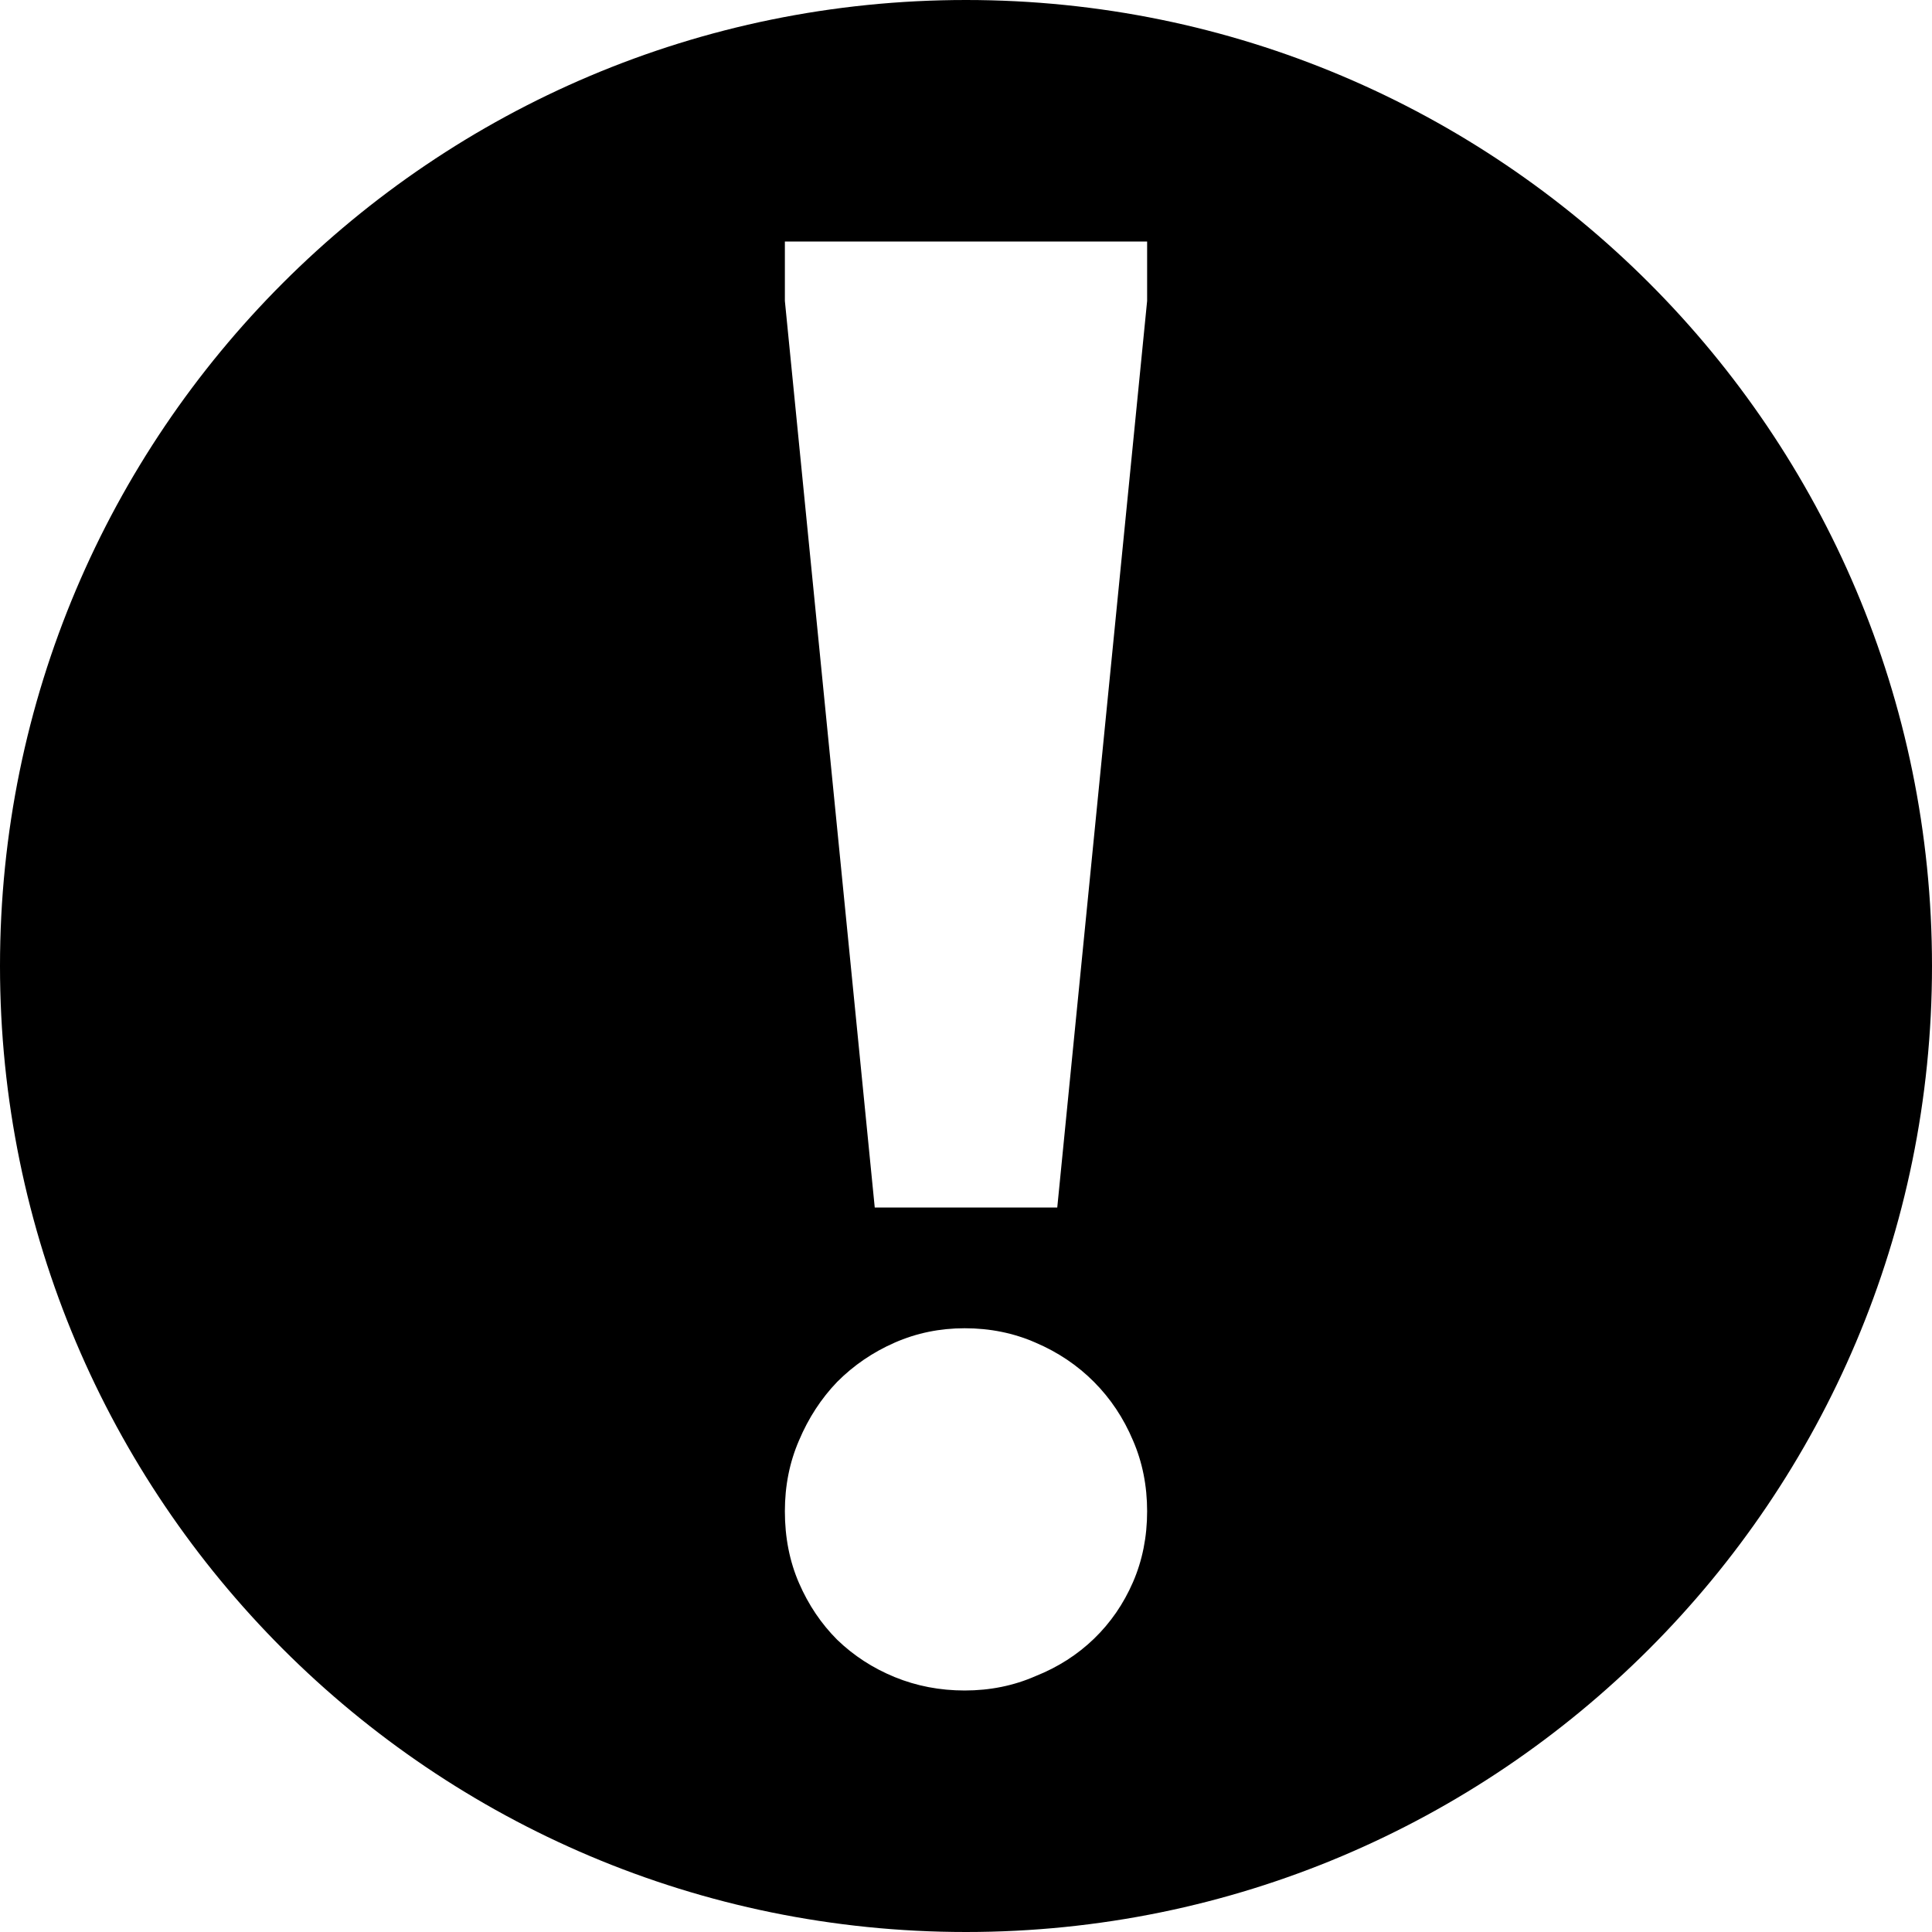
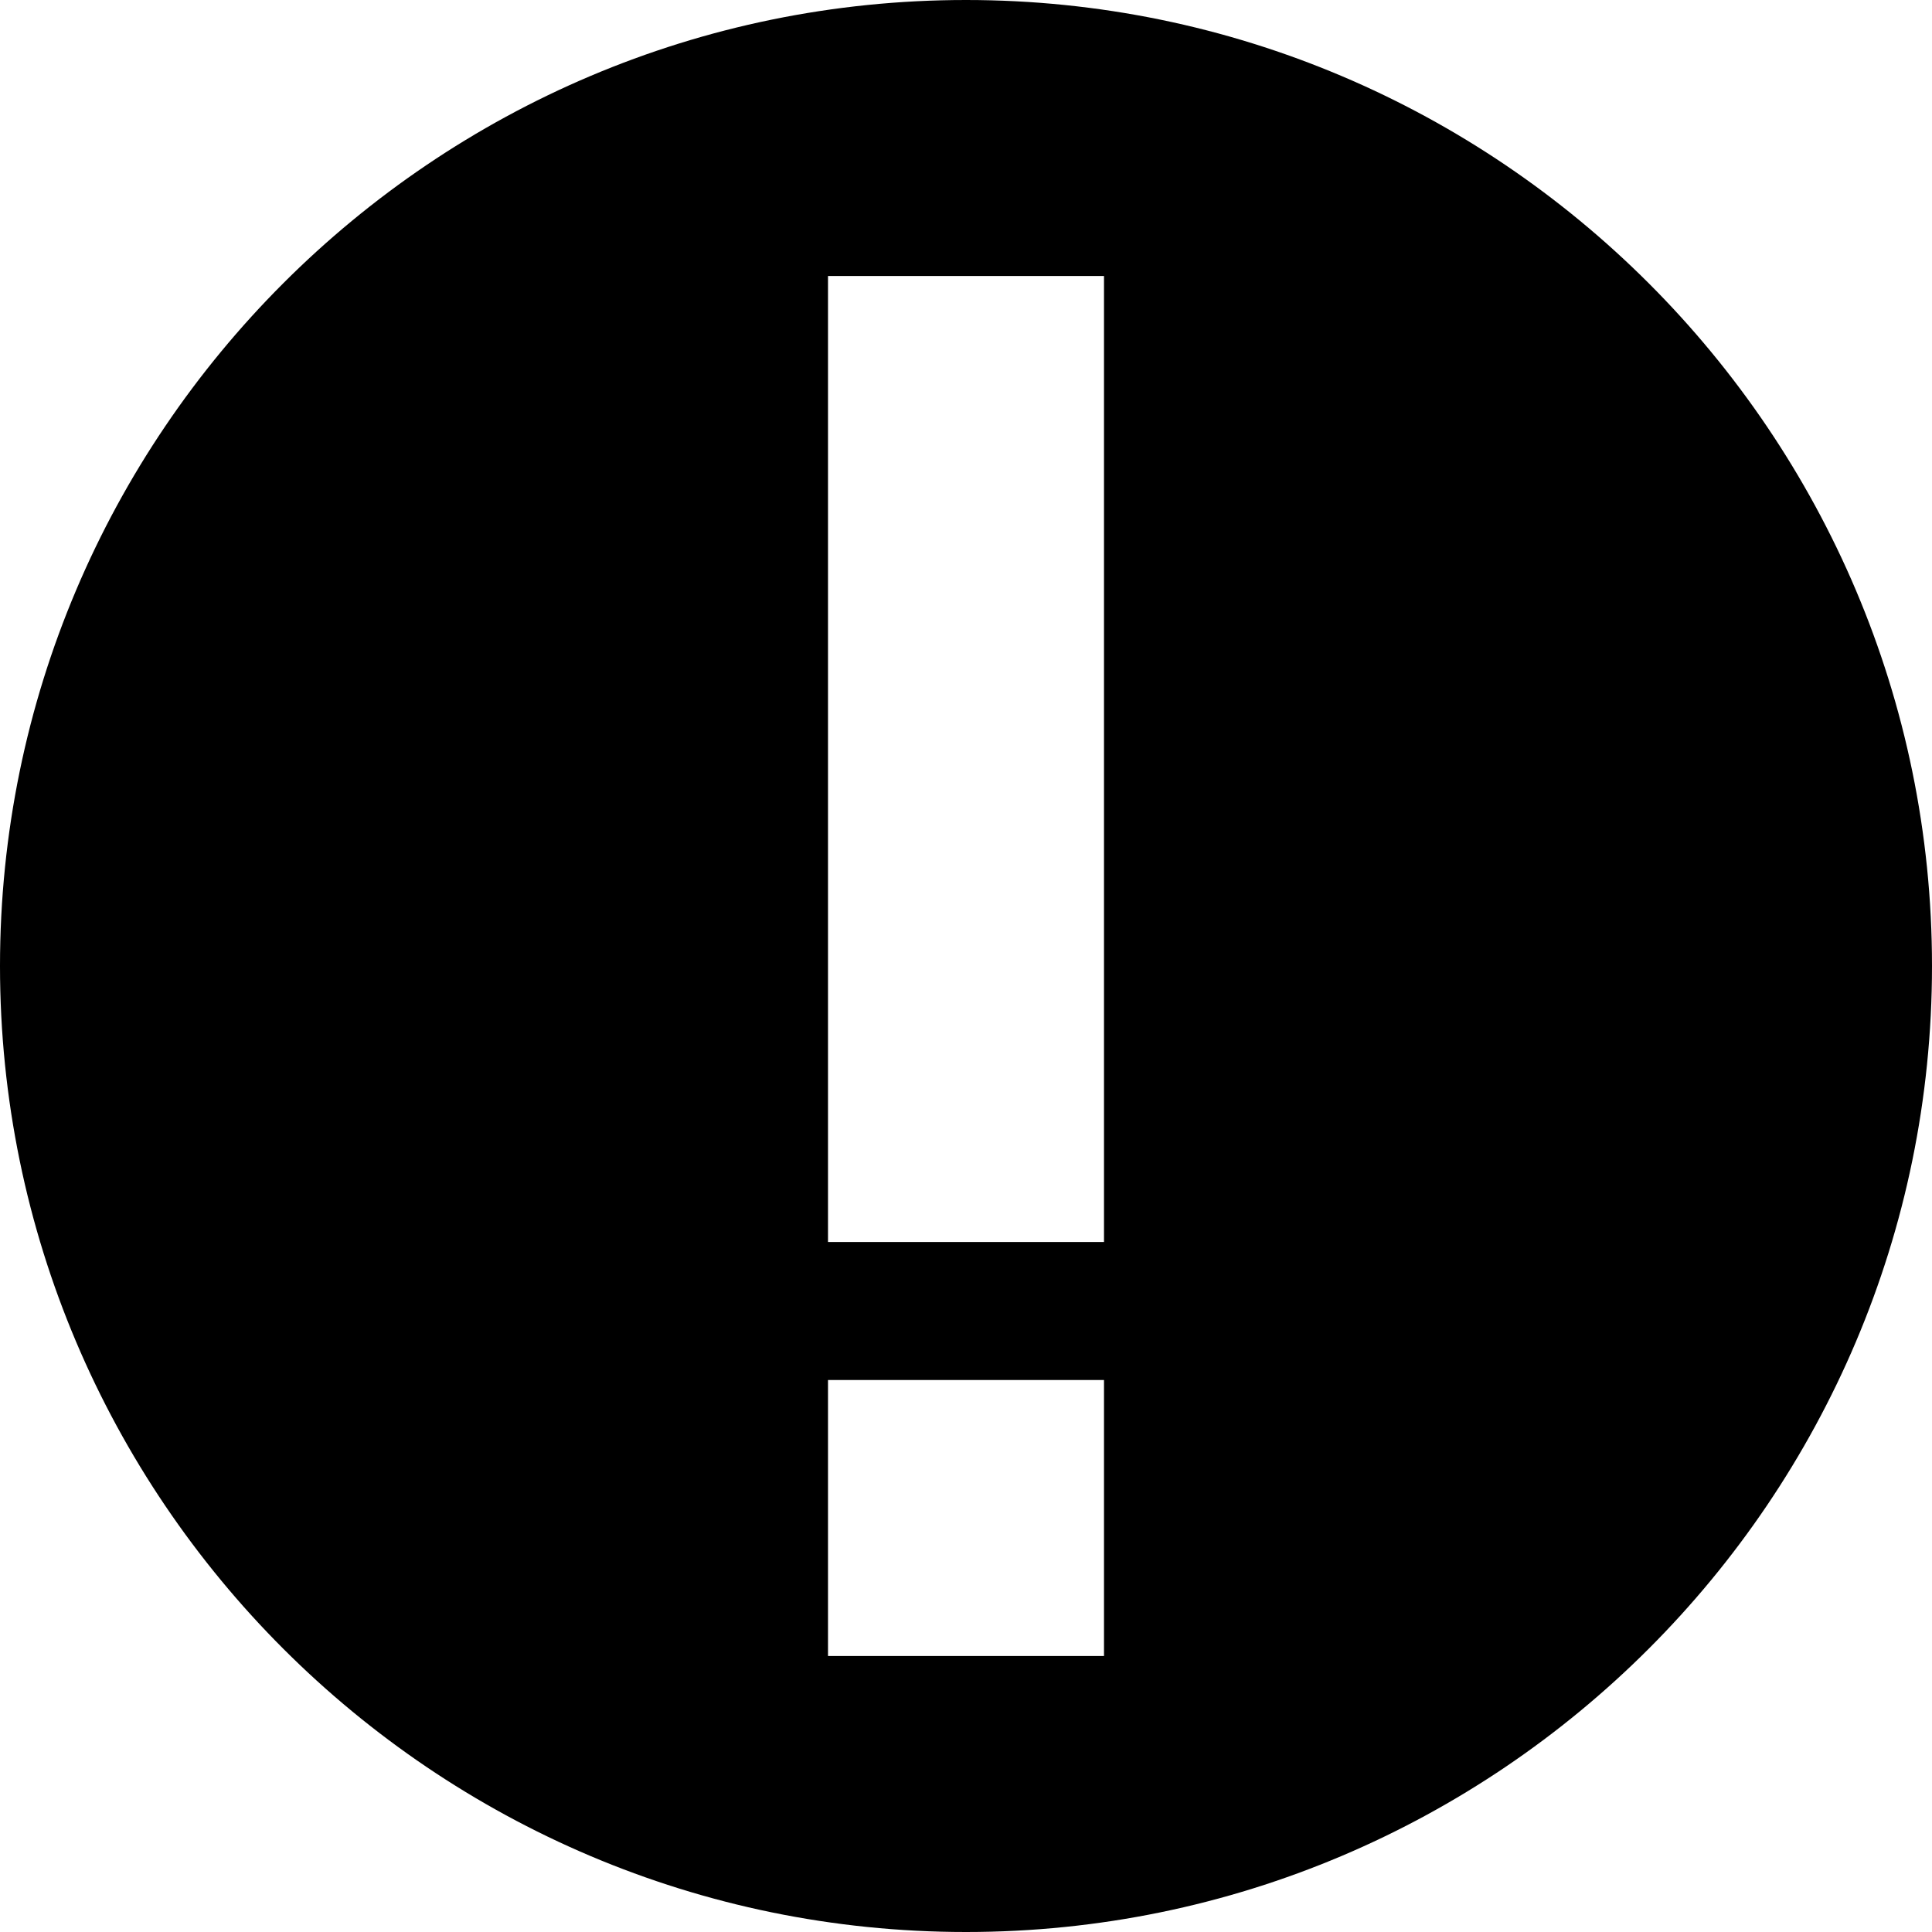
- <svg xmlns="http://www.w3.org/2000/svg" width="448" height="448" viewBox="0 0 448 448" id="svg2" version="1.1">
-   <defs id="defs4">
-     <pattern y="0" x="0" height="6" width="6" patternUnits="userSpaceOnUse" id="EMFhbasepattern" />
-   </defs>
-   <g id="layer1" transform="translate(0,-604.3621)">
-     <path style="fill-opacity:1;stroke:none" d="m 224,604.362 a 224,224 0 0 0 -224,224 224,224 0 0 0 224,224 224,224 0 0 0 224,-224 224,224 0 0 0 -224,-224 z m -42,56 84,0 0,13.785 -20.838,210.215 -42.323,0 L 182,674.147 l 0,-13.785 z m 41.692,252 c 5.888,0 11.365,1.111 16.431,3.333 5.203,2.222 9.721,5.26 13.555,9.111 3.834,3.852 6.846,8.37 9.036,13.555 2.191,5.037 3.286,10.519 3.286,16.445 0,5.926 -1.096,11.408 -3.286,16.445 -2.191,5.037 -5.203,9.408 -9.036,13.111 -3.834,3.704 -8.352,6.592 -13.555,8.666 -5.066,2.222 -10.543,3.333 -16.431,3.333 -5.751,0 -11.158,-1.037 -16.224,-3.111 -5.066,-2.074 -9.516,-4.963 -13.35,-8.666 -3.697,-3.704 -6.64,-8.074 -8.831,-13.111 C 183.096,966.436 182,960.88 182,954.806 c 0,-5.926 1.096,-11.408 3.286,-16.445 2.191,-5.185 5.134,-9.703 8.831,-13.555 3.834,-3.852 8.284,-6.889 13.35,-9.111 5.066,-2.222 10.474,-3.333 16.224,-3.333 z" id="path3358" />
-   </g>
+ <svg xmlns="http://www.w3.org/2000/svg" viewBox="0 0 448 448" enable-background="new 0 0 448 448">
+   <path d="M224 0c-123.51 0-224 100.49-224 224s100.49 224 224 224 224-100.49 224-224-100.49-224-224-224zm32 384h-64v-64h64v64zm0-96h-64v-224h64v224z" />
</svg>
